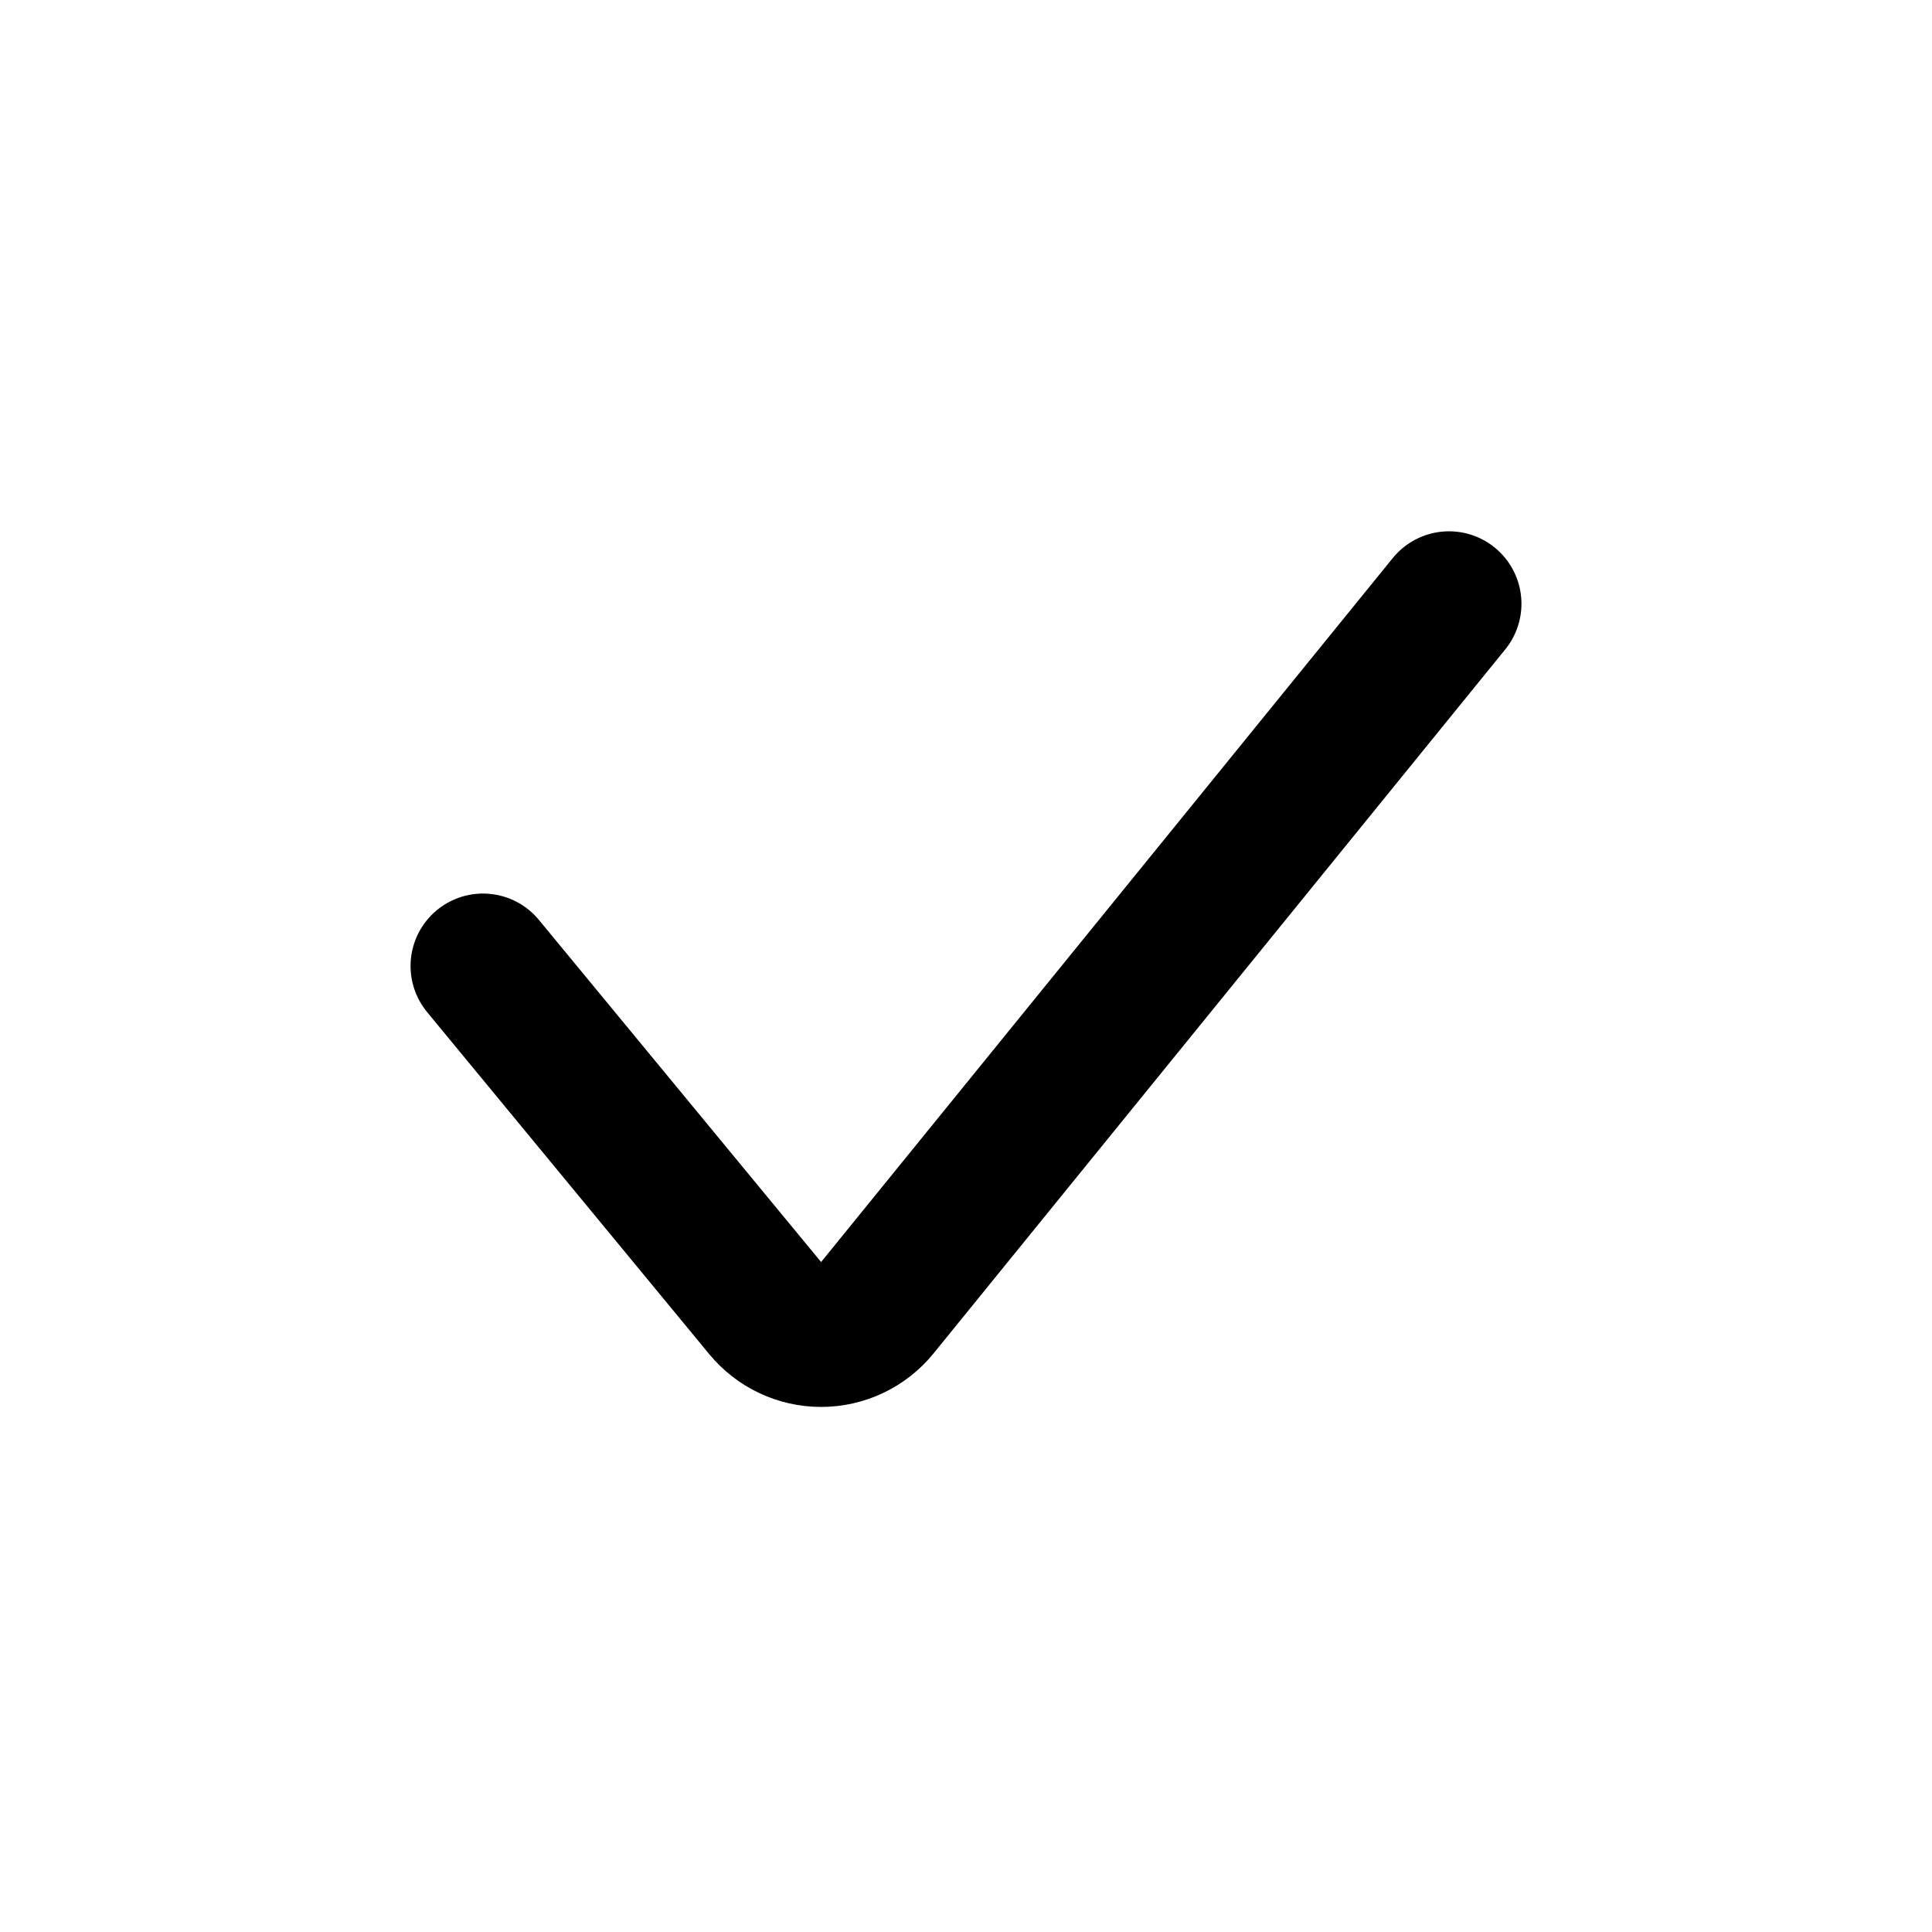
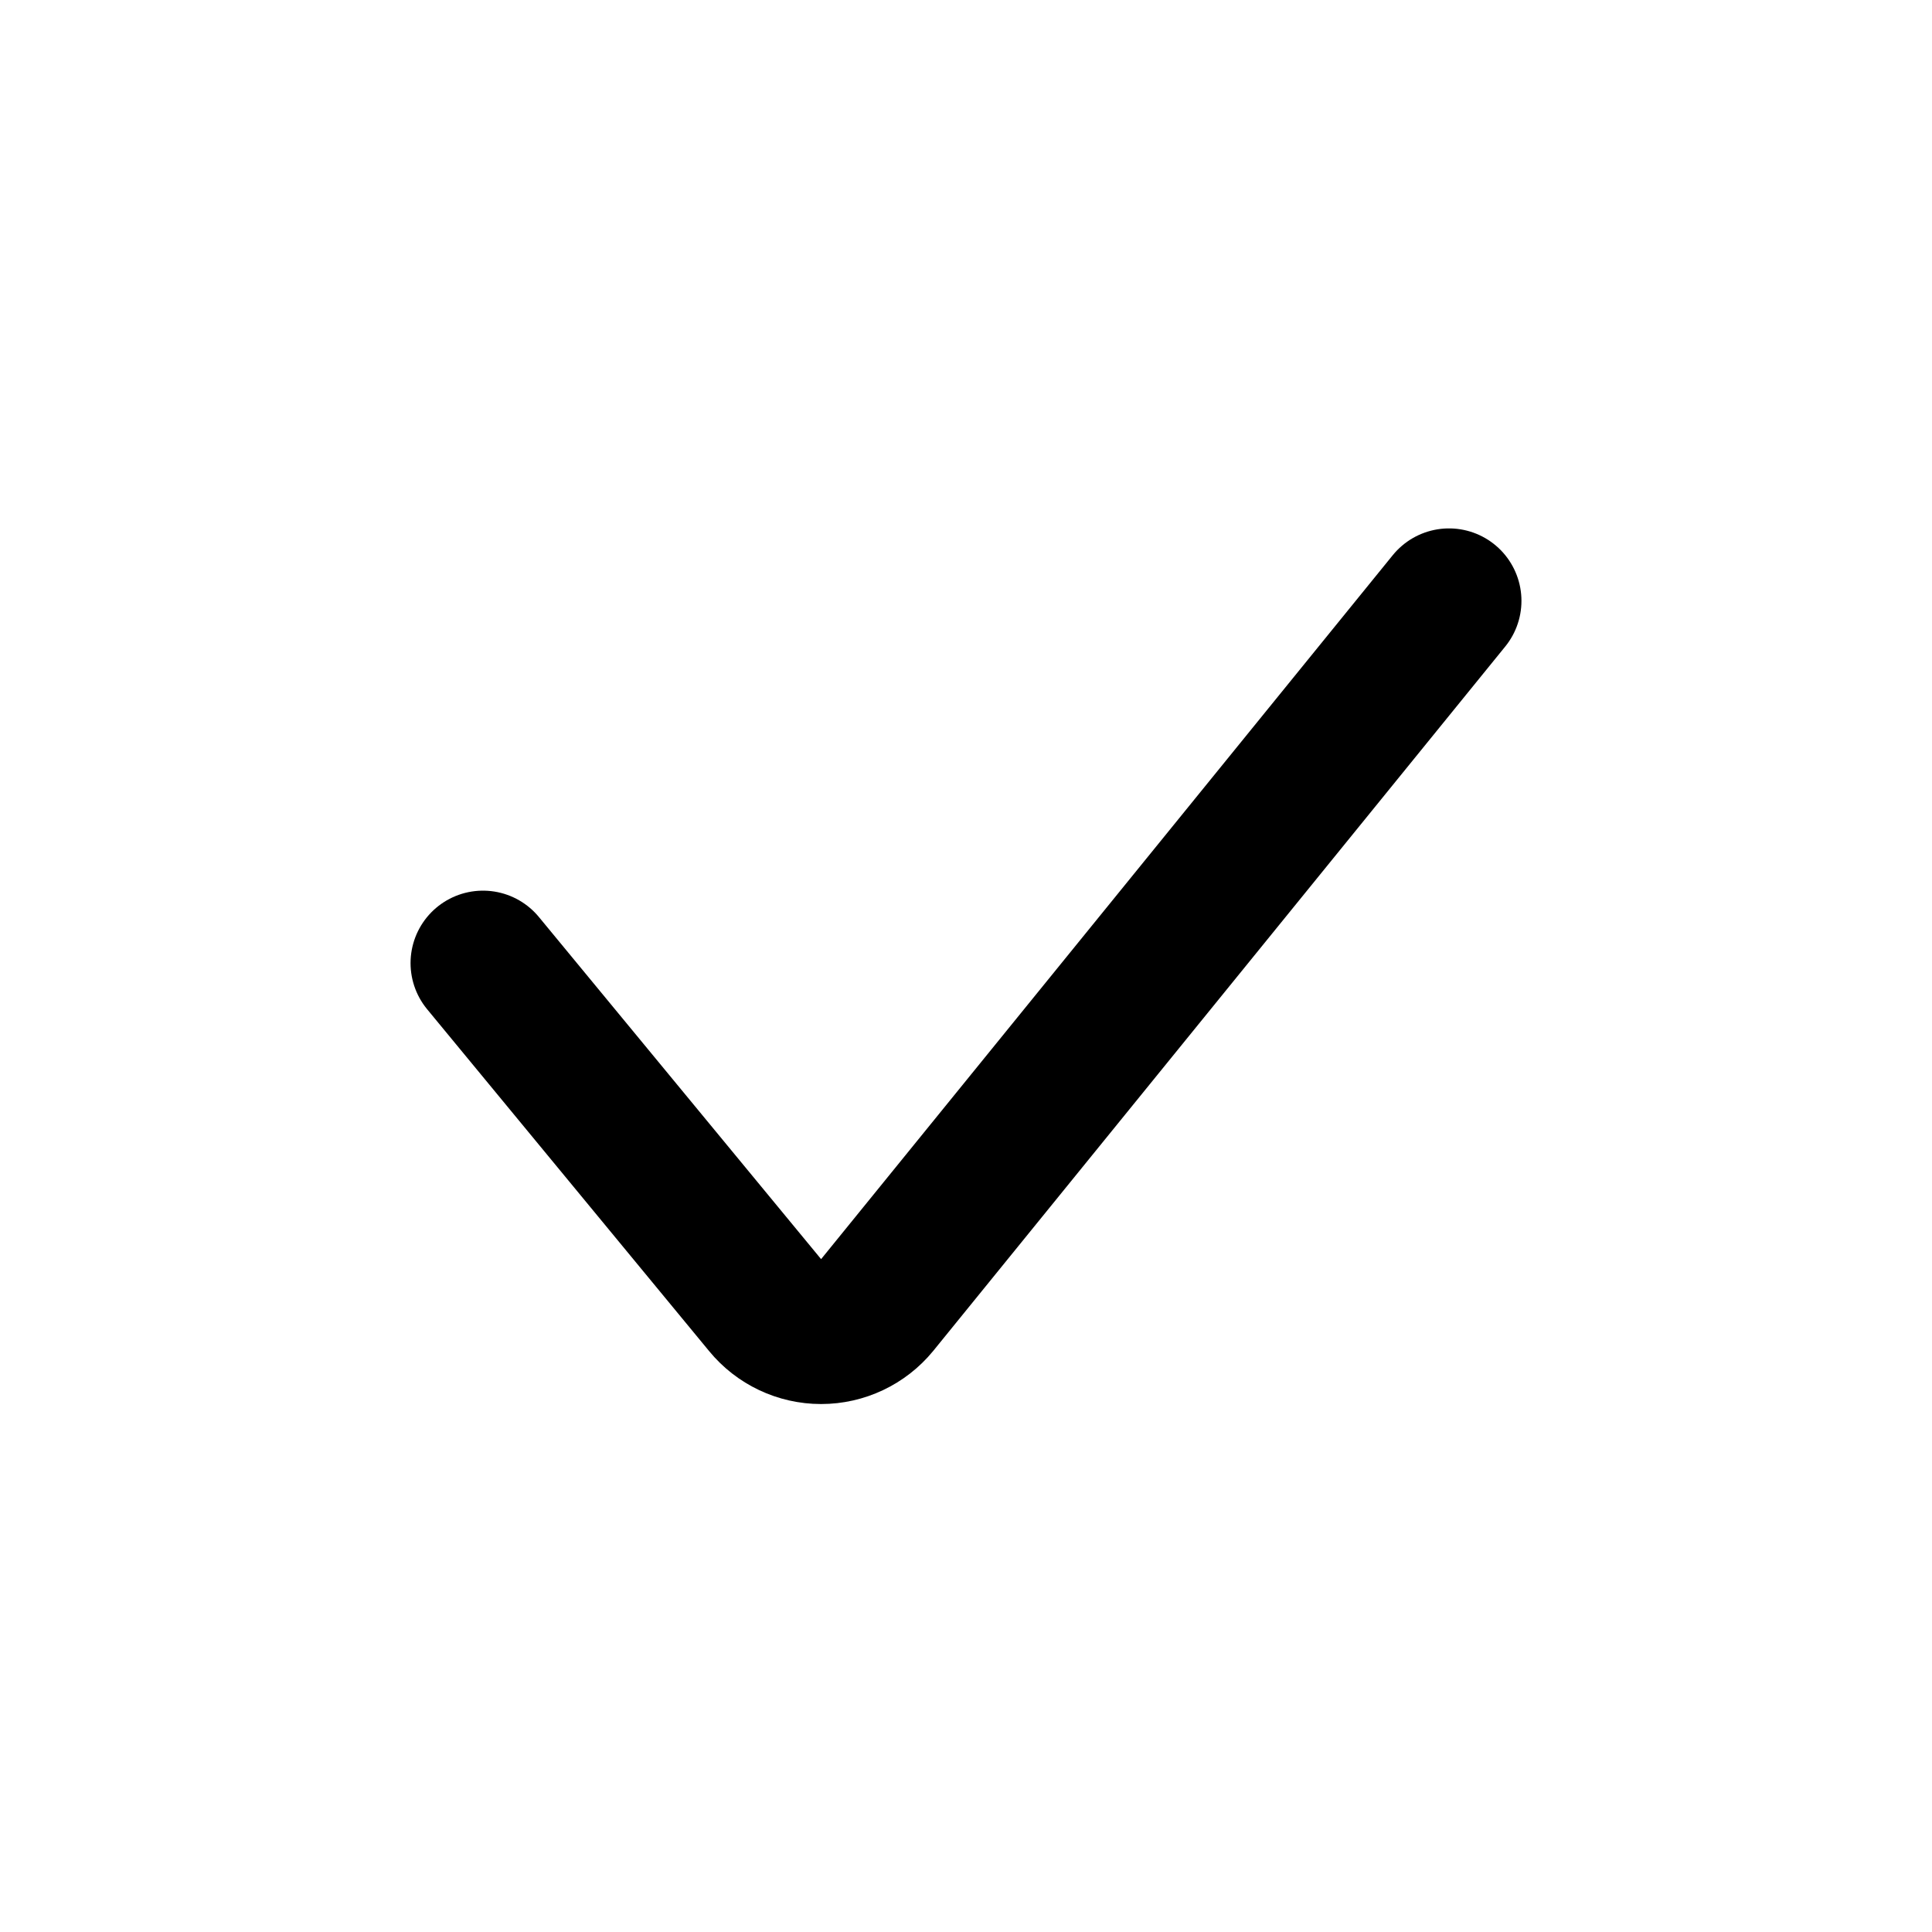
<svg xmlns="http://www.w3.org/2000/svg" viewBox="0 0 20 20" fill="none" stroke="currentColor" stroke-width="1.5" stroke-linecap="round" stroke-linejoin="round">
-   <path d="M5 10L7.92 13.54A0.75 0.75 0 0 0 9.08 13.54L15 6.25" />
+   <path d="M5 9.97L7.92 13.51A0.75 0.75 0 0 0 9.08 13.51L15 6.22" />
</svg>
